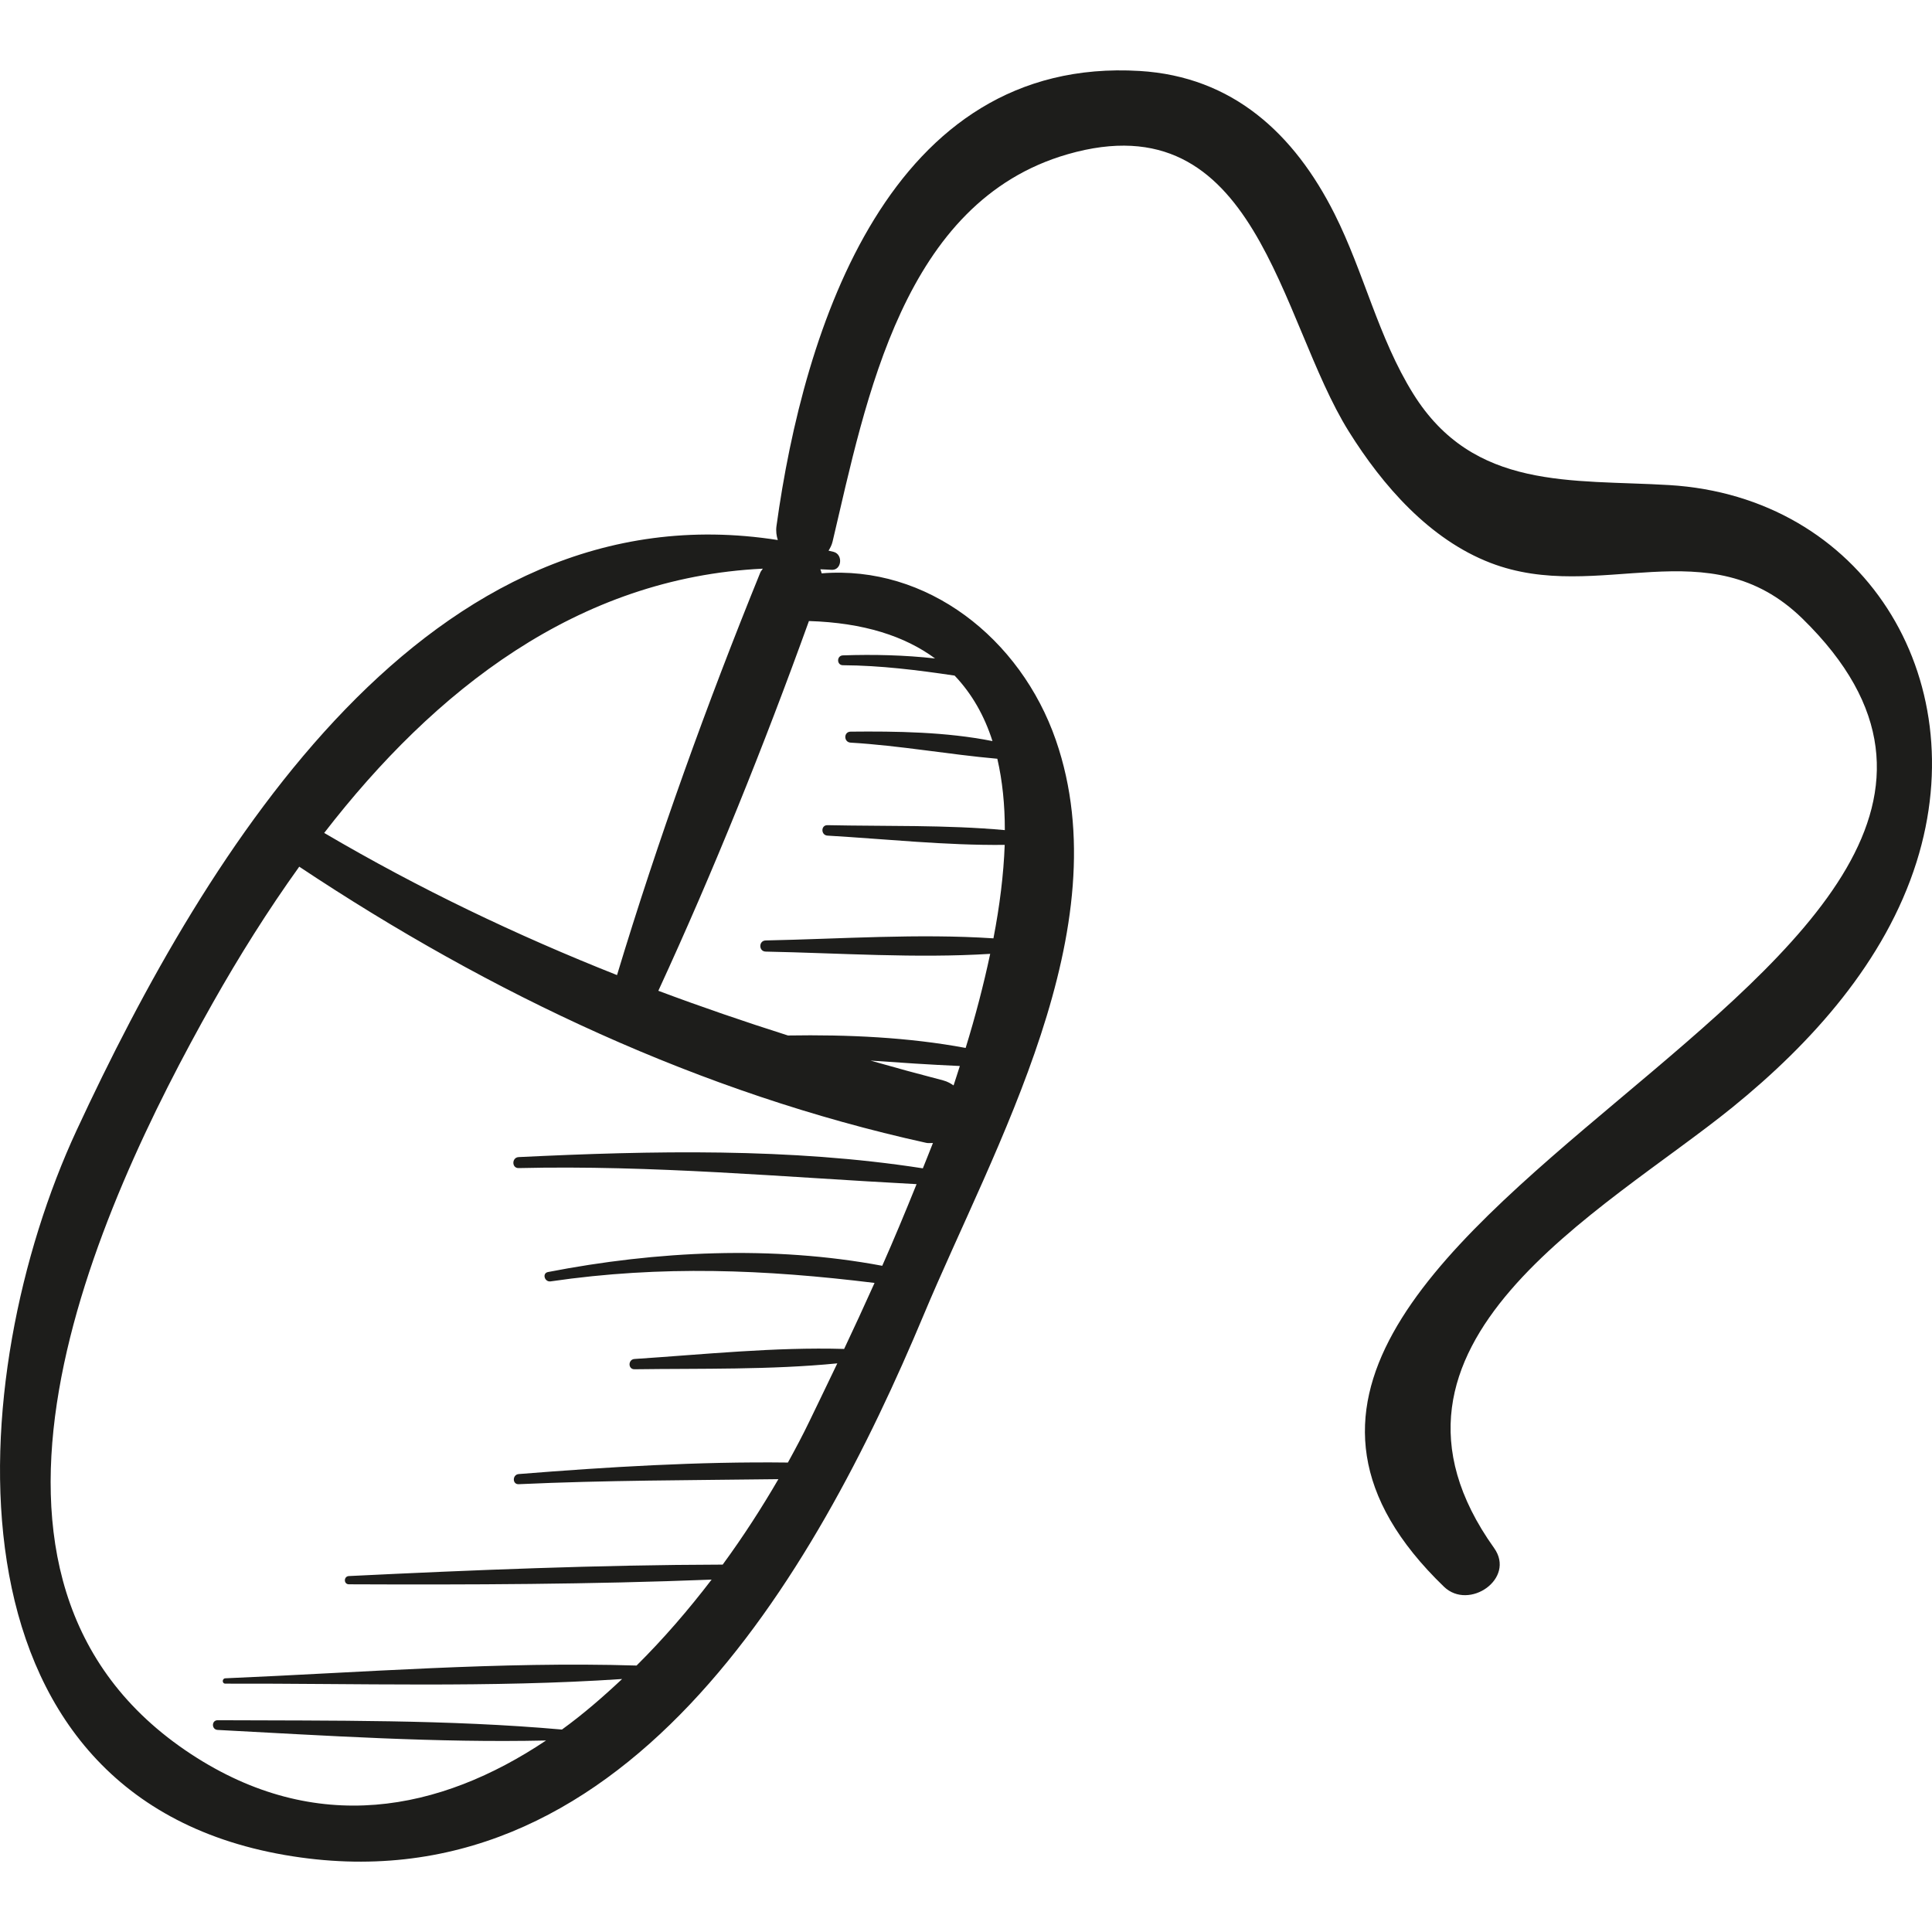
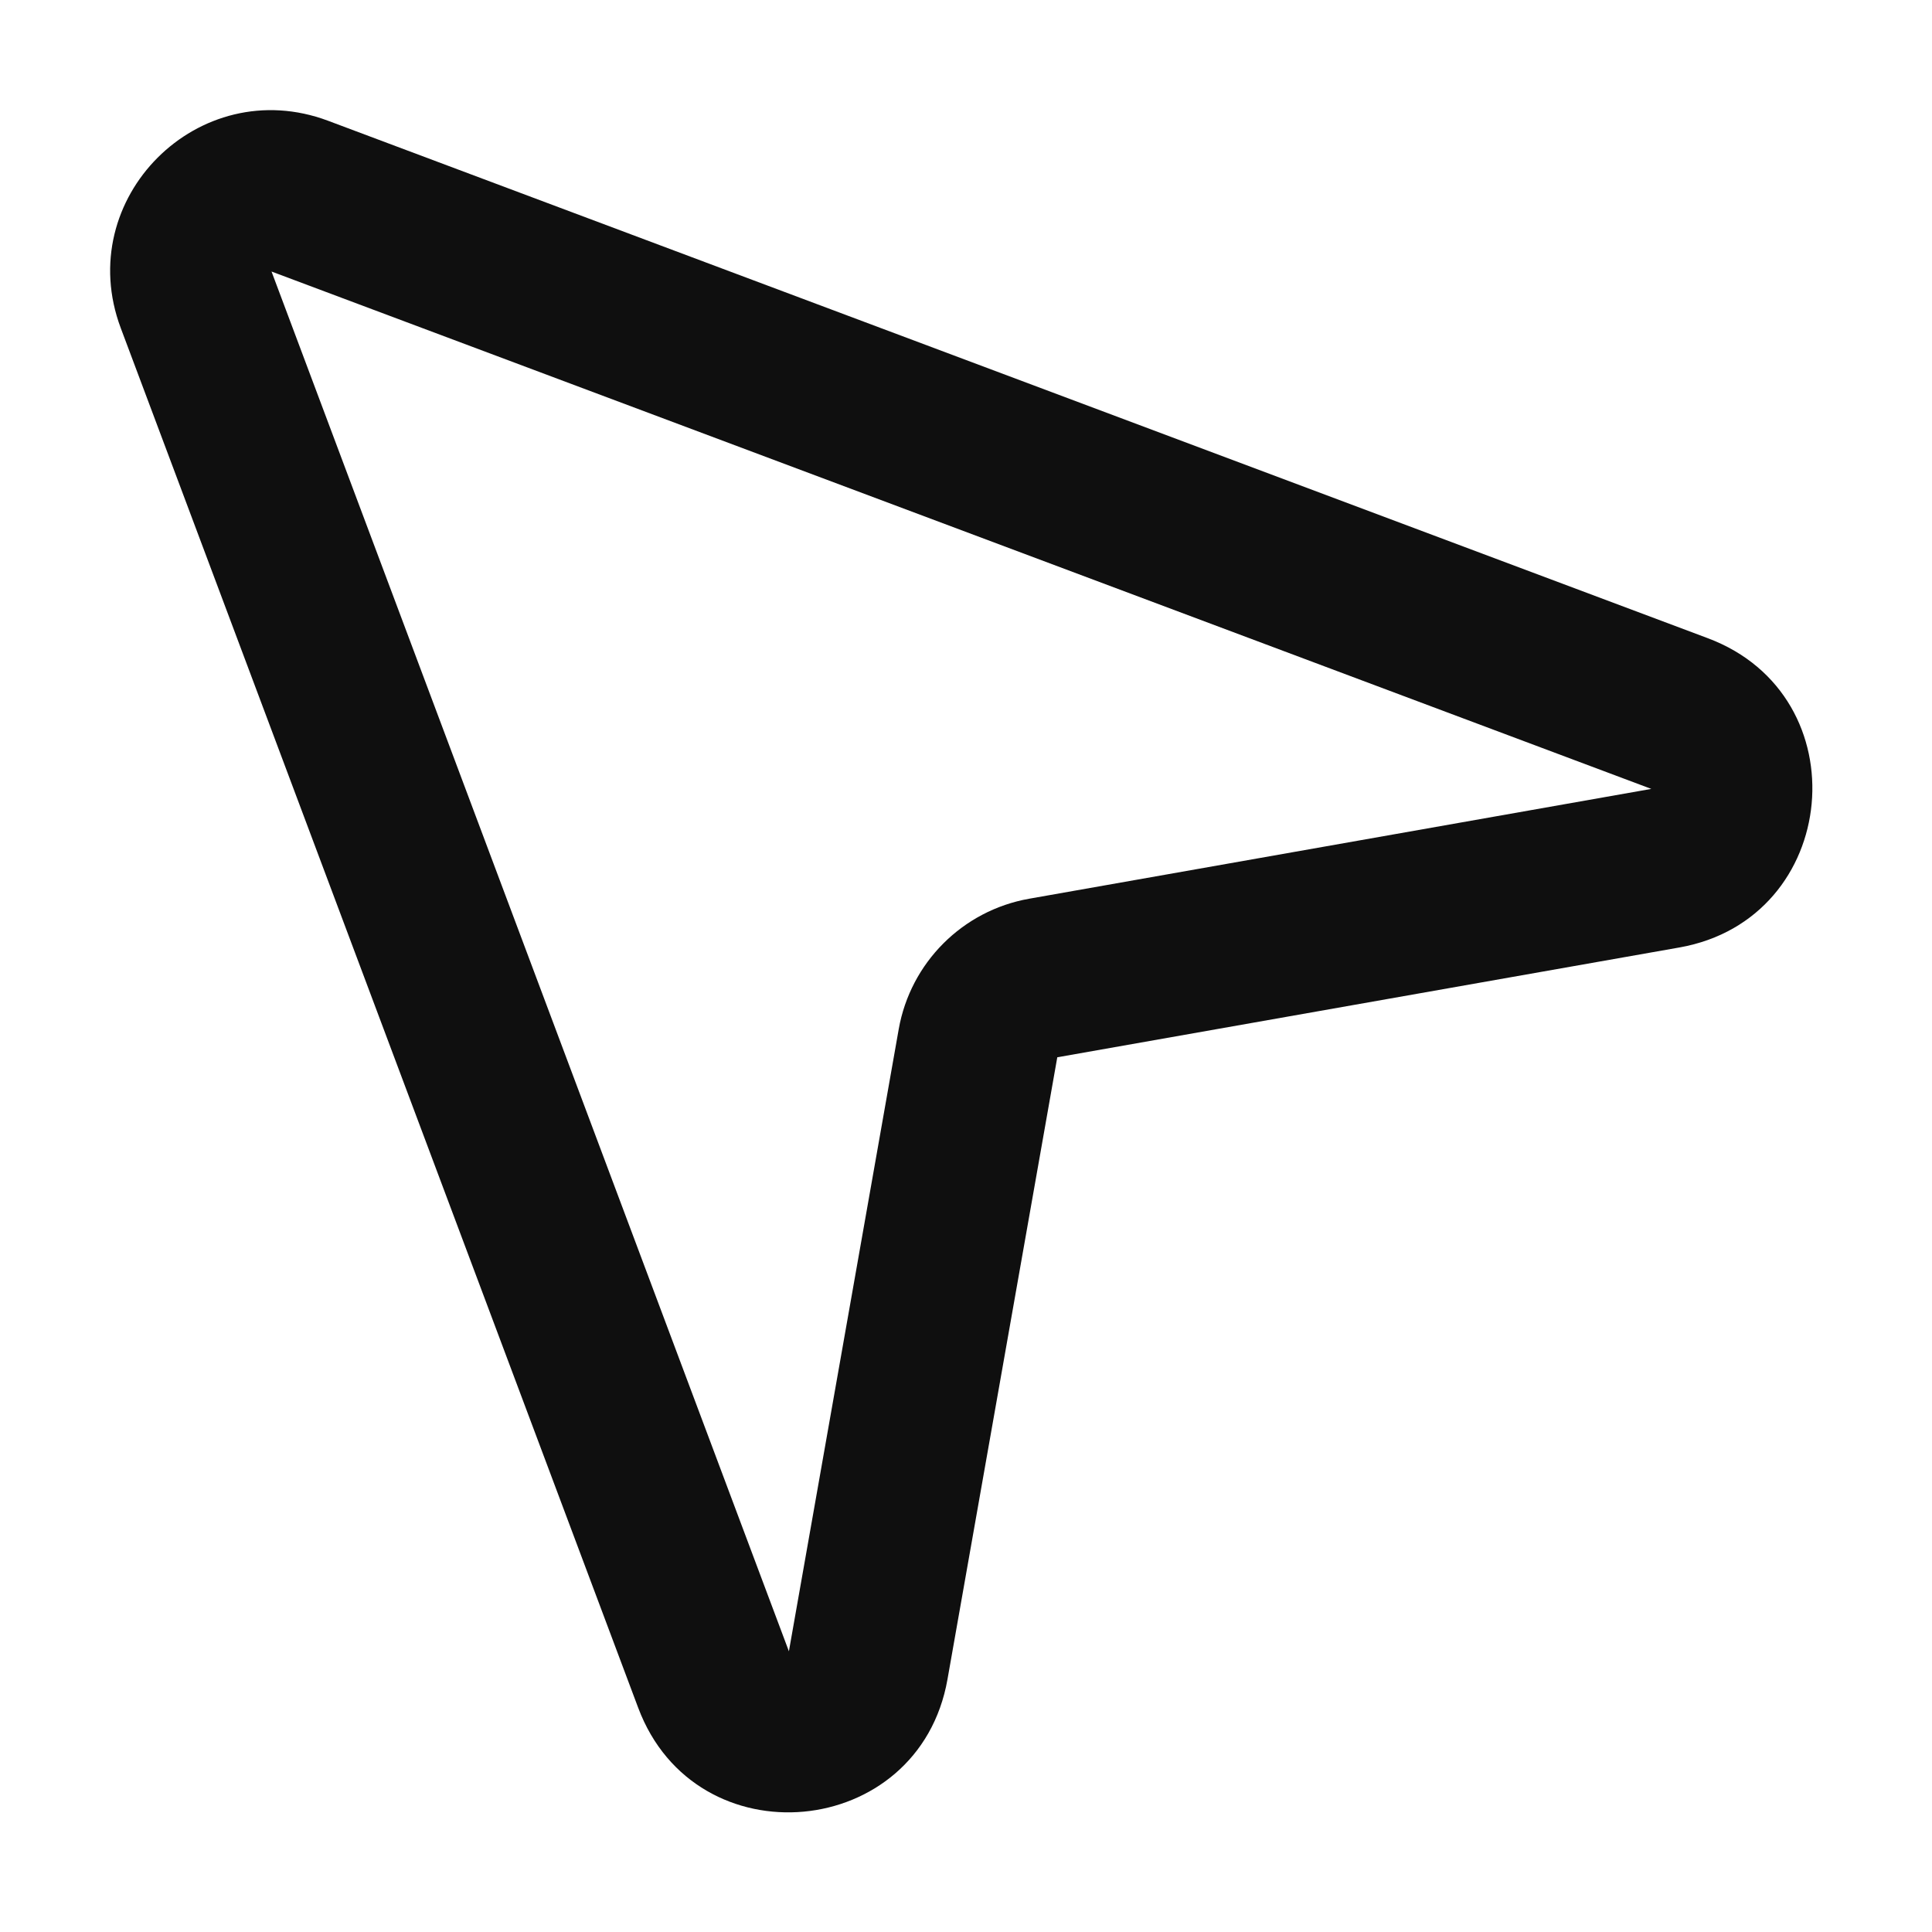
- <svg xmlns="http://www.w3.org/2000/svg" height="800px" width="800px" version="1.1" id="Capa_1" viewBox="0 0 62.567 62.567" xml:space="preserve">
-   <g>
-     <path style="fill:#1D1D1B;" d="M54.058,15.709c-3.164-0.19-6.334,0.187-8.292-2.958c-1.13-1.814-1.593-3.927-2.547-5.824   c-1.304-2.594-3.296-4.448-6.314-4.629c-8.107-0.484-10.881,8.361-11.759,14.738c-0.023,0.166,0,0.315,0.043,0.453   C13.9,15.717,6.708,27.494,2.479,36.609c-3.673,7.915-4.594,21.497,6.74,23.464c10.93,1.896,17.174-9.076,20.691-17.483   c2.293-5.481,6.4-12.517,4.283-18.623c-1.144-3.298-4.177-5.677-7.584-5.399c-0.009-0.047-0.026-0.089-0.043-0.132   c0.119,0.008,0.235,0.007,0.355,0.017c0.338,0.03,0.392-0.493,0.079-0.58c-0.057-0.016-0.112-0.025-0.168-0.04   c0.052-0.086,0.103-0.176,0.131-0.295c1.089-4.62,2.281-11.007,7.612-12.543c6.146-1.77,6.837,5.346,9.105,8.977   c1.096,1.754,2.611,3.494,4.587,4.256c3.522,1.358,7.059-1.173,10.109,1.81c11.699,11.442-23.723,19.664-11.613,31.348   c0.811,0.782,2.329-0.264,1.623-1.253c-4.714-6.604,3.562-10.904,7.717-14.272c2.565-2.079,4.949-4.726,5.963-7.943   C63.961,21.903,60.306,16.084,54.058,15.709z M24.704,18.416c-0.026,0.045-0.062,0.075-0.082,0.126   c-1.723,4.238-3.317,8.656-4.64,13.036c-3.247-1.287-6.405-2.794-9.483-4.604C14.066,22.36,18.698,18.703,24.704,18.416z    M29.886,37.836c-4.288-0.668-8.781-0.572-13.089-0.364c-0.228,0.011-0.23,0.362,0,0.356c4.332-0.102,8.581,0.293,12.886,0.52   c-0.368,0.913-0.741,1.806-1.112,2.644c-3.547-0.666-7.31-0.481-10.823,0.202c-0.201,0.039-0.112,0.331,0.083,0.303   c3.605-0.526,6.946-0.386,10.491,0.05c-0.341,0.757-0.675,1.485-0.985,2.138c-2.245-0.066-4.556,0.179-6.789,0.325   c-0.212,0.014-0.216,0.336,0,0.333c2.162-0.029,4.404,0.022,6.568-0.191c-0.342,0.717-0.653,1.356-0.905,1.879   c-0.209,0.435-0.446,0.881-0.695,1.333c-2.905-0.036-5.832,0.143-8.718,0.373c-0.208,0.017-0.213,0.338,0,0.328   c2.806-0.129,5.606-0.127,8.41-0.163c-0.533,0.917-1.132,1.85-1.804,2.767c-4.031,0.01-8.082,0.175-12.106,0.371   c-0.171,0.008-0.173,0.266,0,0.267c3.907,0.017,7.839,0.002,11.747-0.152c-0.743,0.972-1.555,1.915-2.43,2.783   c-4.417-0.135-8.912,0.226-13.317,0.413c-0.111,0.005-0.112,0.174,0,0.173c4.251-0.011,8.594,0.137,12.849-0.15   c-0.626,0.587-1.271,1.147-1.949,1.637c-3.683-0.327-7.457-0.285-11.15-0.302c-0.203-0.001-0.201,0.304,0,0.314   c3.517,0.185,7.105,0.421,10.636,0.342c-3.44,2.299-7.446,3.099-11.492,0.444c-8.593-5.638-3.063-17.663,0.701-24.334   c0.844-1.495,1.776-2.984,2.798-4.408c6.202,4.126,13.004,7.336,20.302,8.943c0.079,0.018,0.146,0.003,0.22,0.005   C30.106,37.295,29.994,37.561,29.886,37.836z M30.881,35.151c-0.096-0.065-0.198-0.126-0.332-0.161   c-0.791-0.206-1.577-0.42-2.357-0.643c0.963,0.068,1.926,0.132,2.892,0.175C31.016,34.731,30.952,34.941,30.881,35.151z    M30.282,21.324c-0.993-0.111-2-0.134-2.986-0.1c-0.204,0.007-0.206,0.317,0,0.319c1.229,0.008,2.42,0.158,3.619,0.336   c0.563,0.591,0.966,1.305,1.226,2.121c-1.494-0.299-3.127-0.321-4.594-0.306c-0.231,0.003-0.228,0.343,0,0.356   c1.592,0.094,3.17,0.382,4.751,0.522c0.165,0.715,0.244,1.488,0.243,2.311c-1.897-0.173-3.845-0.12-5.744-0.16   c-0.219-0.005-0.216,0.325,0,0.338c1.895,0.111,3.835,0.321,5.74,0.3c-0.035,0.963-0.163,1.98-0.365,3.027   c-2.435-0.161-4.941,0.019-7.375,0.068c-0.232,0.005-0.233,0.356,0,0.361c2.399,0.048,4.868,0.222,7.27,0.073   c-0.213,1.002-0.479,2.023-0.795,3.047c-1.853-0.345-3.815-0.435-5.754-0.403c-1.415-0.45-2.815-0.929-4.198-1.448   c1.79-3.883,3.422-7.94,4.877-11.974C27.978,20.167,29.307,20.605,30.282,21.324z" />
-   </g>
+ <svg xmlns="http://www.w3.org/2000/svg" width="800px" height="800px" viewBox="0 0 24 24" fill="none">
+   <path fill-rule="evenodd" clip-rule="evenodd" d="M1.5 4.075C0.897 2.467 2.467 0.897 4.075 1.5L21.215 7.928C23.122 8.643 22.866 11.416 20.861 11.77L13.134 13.134L11.77 20.861C11.416 22.866 8.643 23.122 7.928 21.215L1.5 4.075ZM3.373 3.373L9.8 20.513L11.164 12.786C11.31 11.958 11.958 11.31 12.786 11.164L20.513 9.8L3.373 3.373Z" fill="#0F0F0F" />
</svg>
